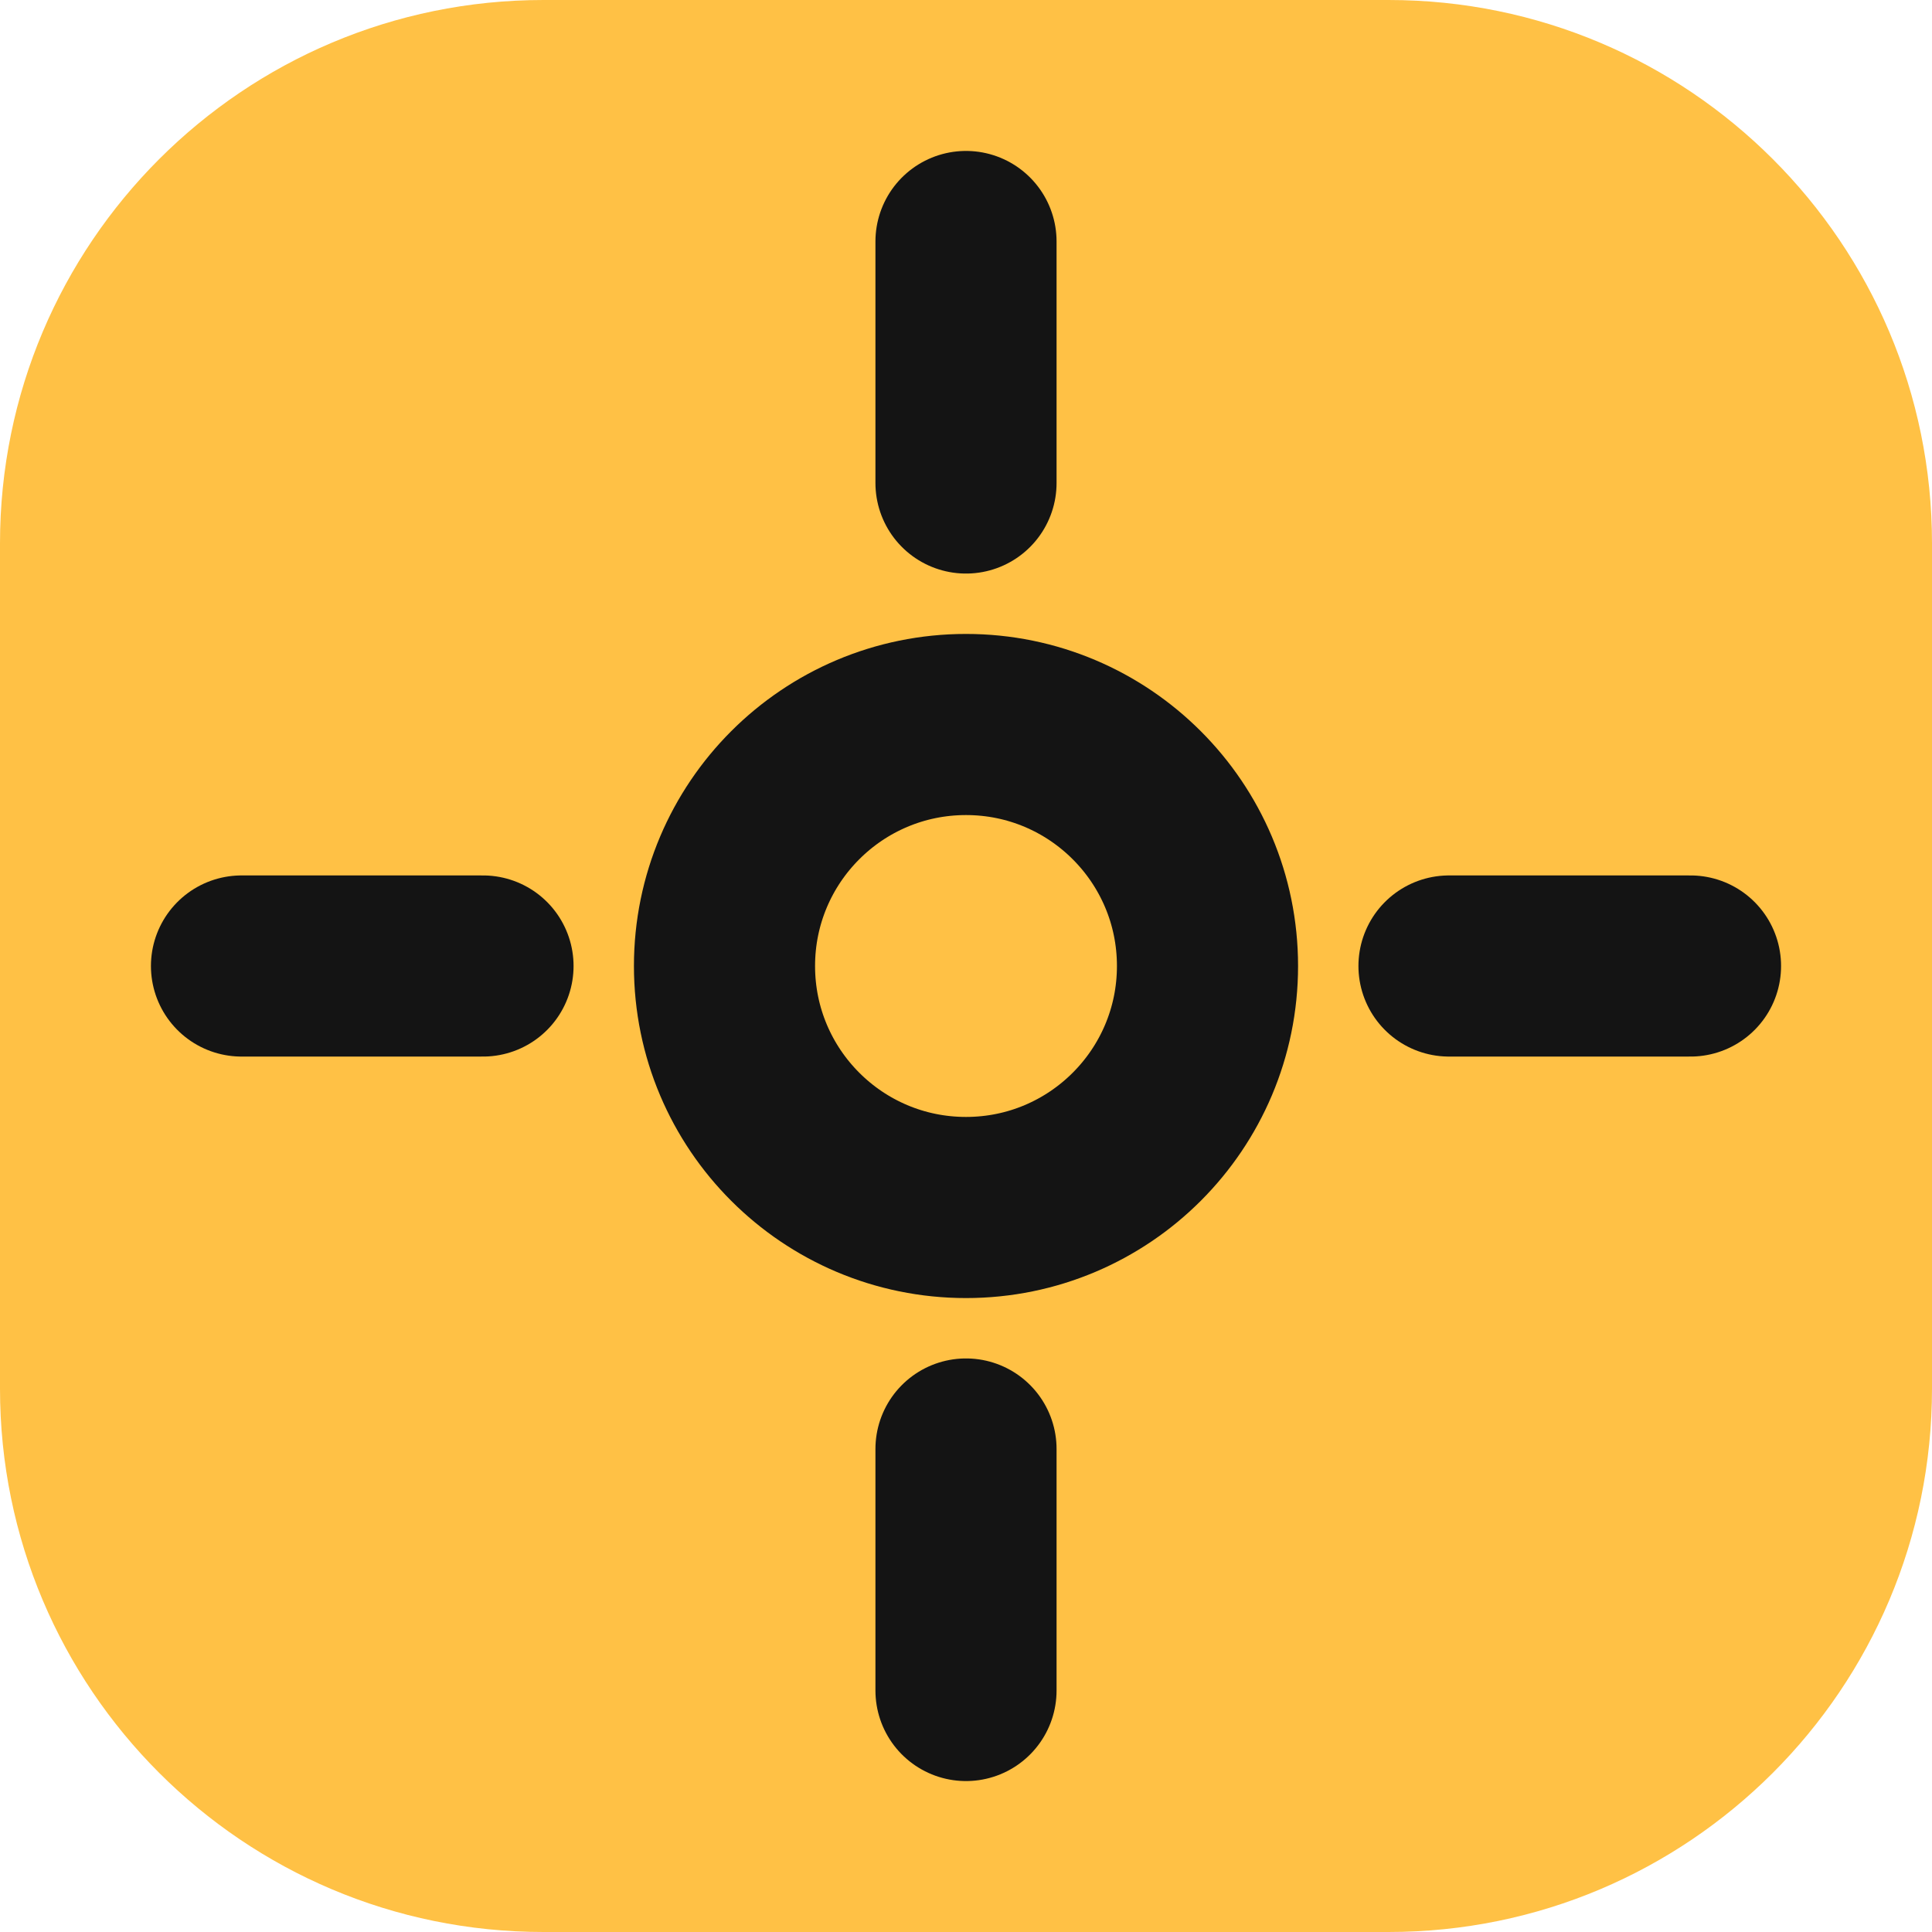
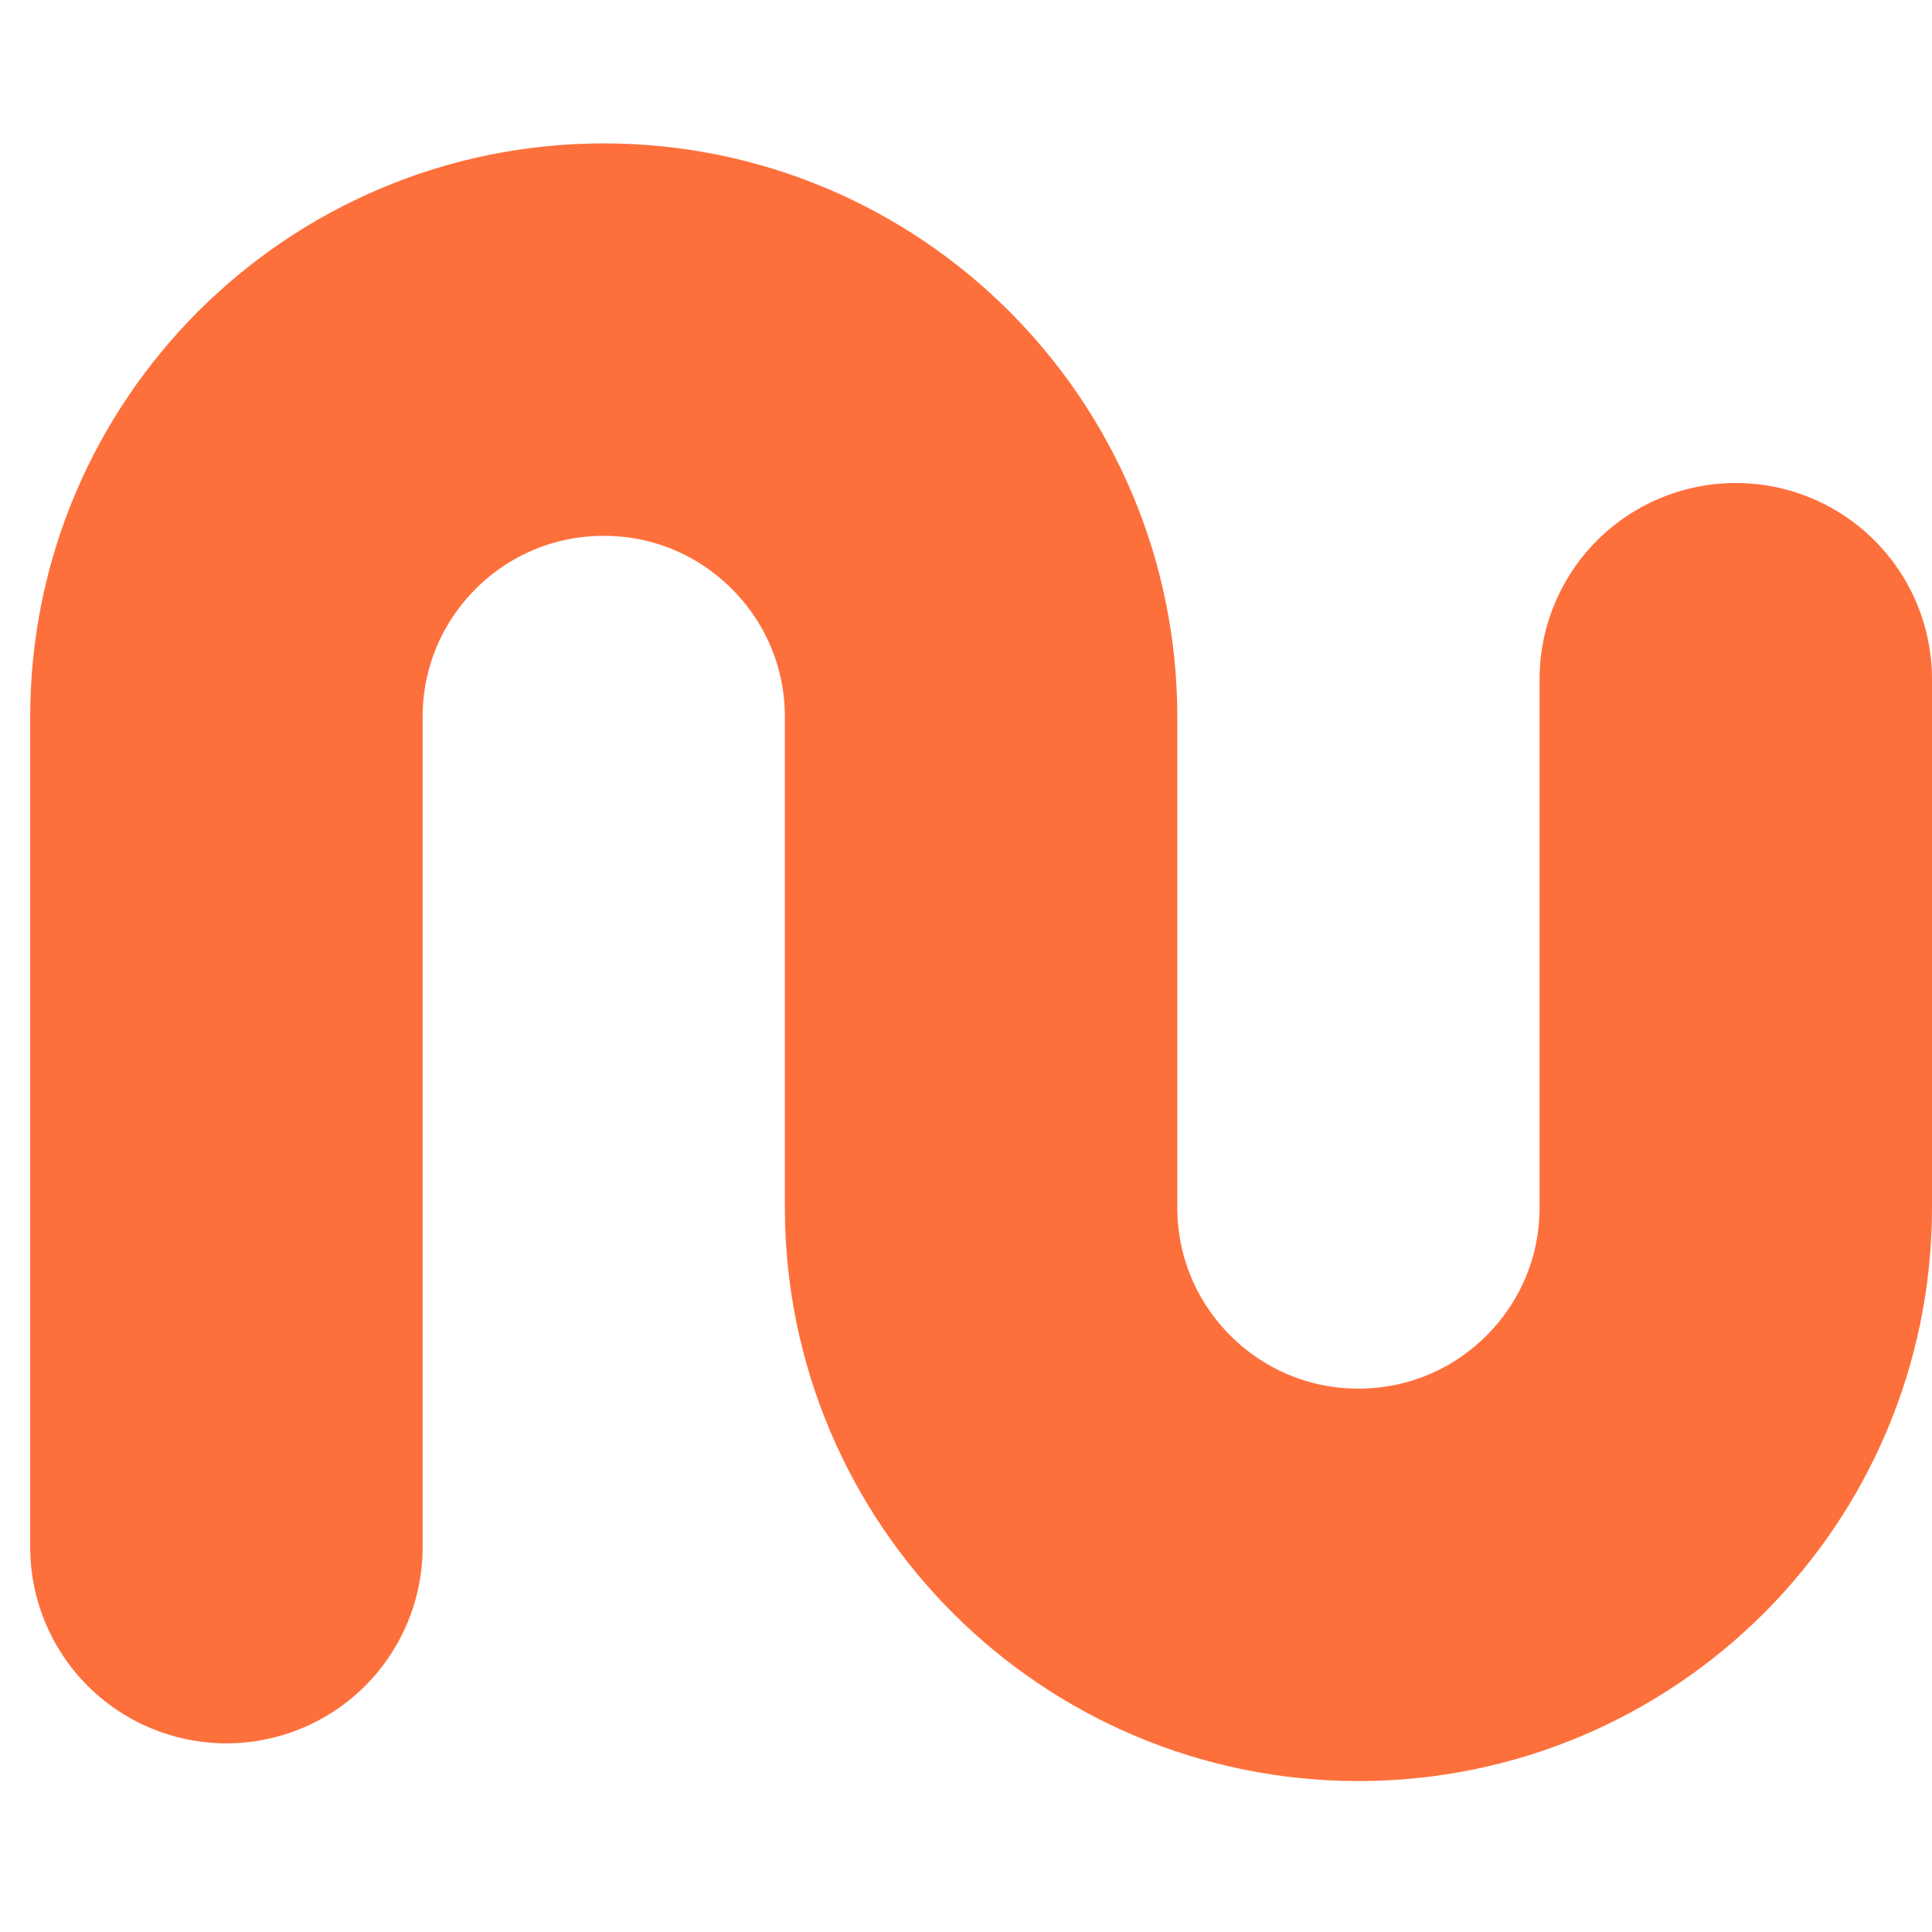
- <svg xmlns="http://www.w3.org/2000/svg" viewBox="0 0 32 32">
-   <rect width="32" height="32" rx="9" fill="#FFC145" />
-   <g fill="none" stroke="#141414" stroke-width="3" stroke-linecap="round">
-     <circle cx="16" cy="16" r="4" />
-     <path d="M16 4v4M16 24v4M4 16h4M24 16h4" />
-   </g>
+ <svg xmlns="http://www.w3.org/2000/svg" viewBox="0 0 256 256" fill="none" stroke="#FD703C" stroke-width="52" stroke-linecap="round" stroke-linejoin="round">
+   <path d="M30 205V95a50 50 0 0 1 100 0v65a50 50 0 0 0 100 0V90" />
</svg>
